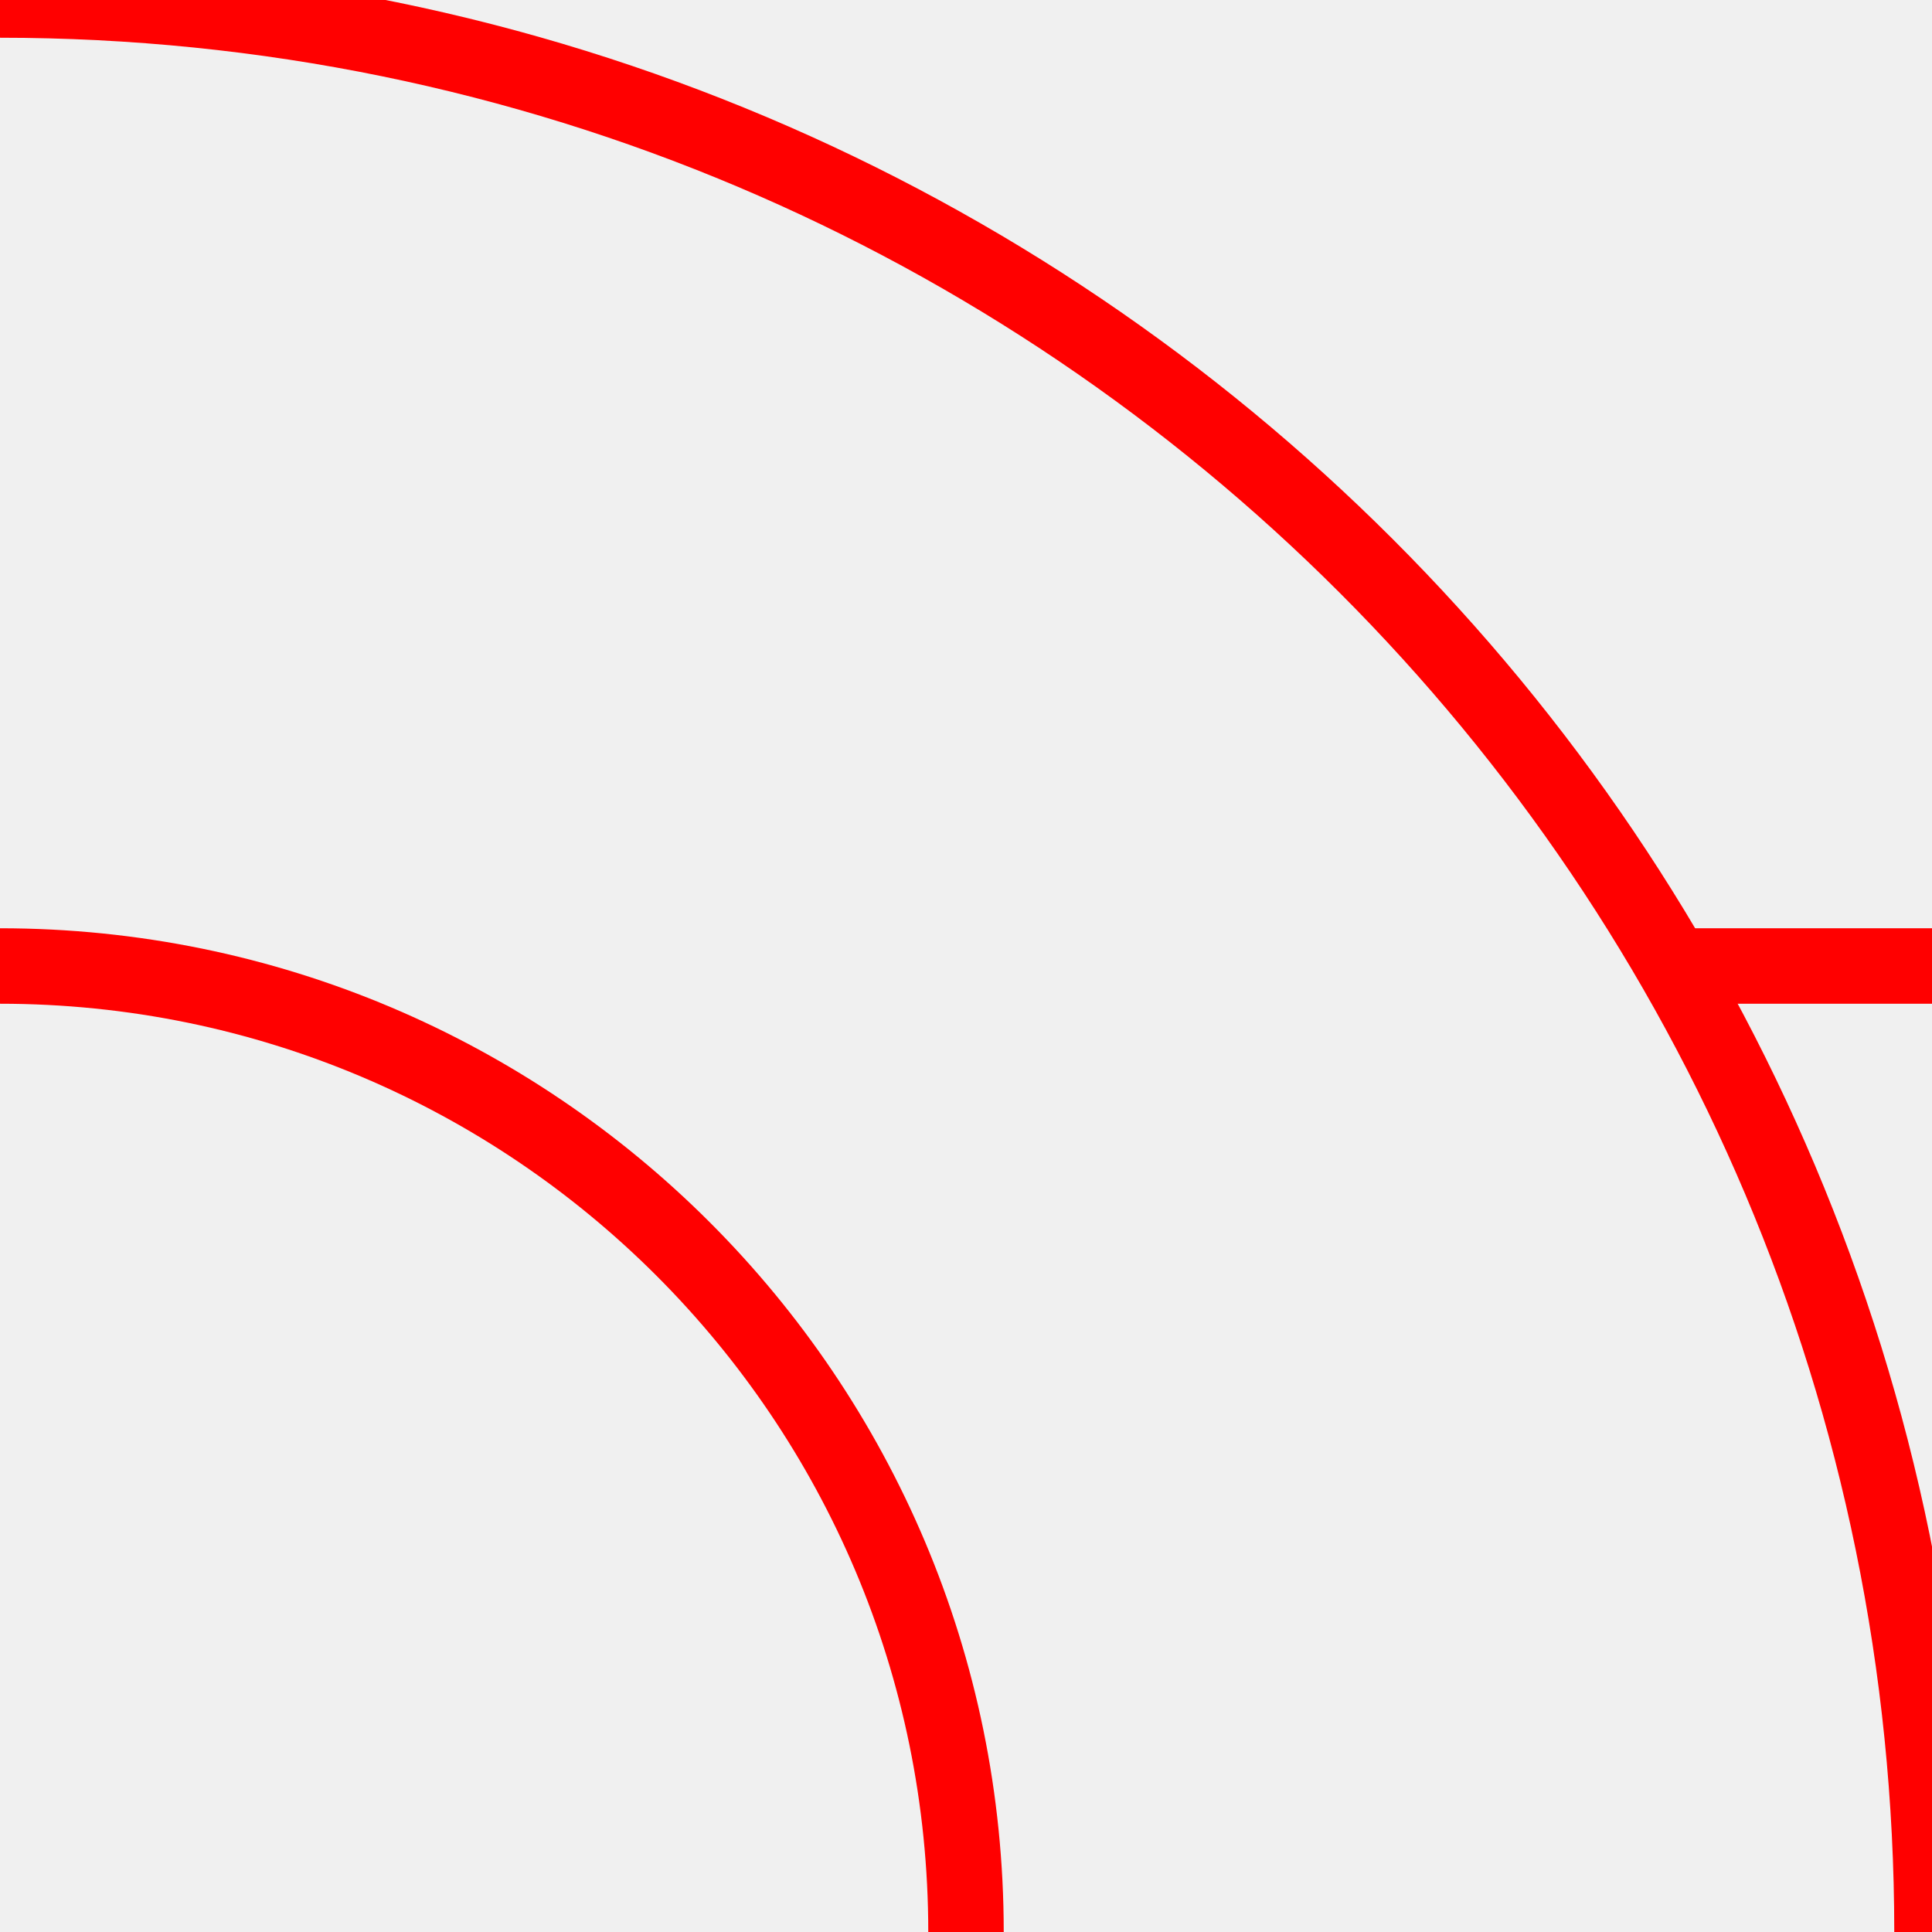
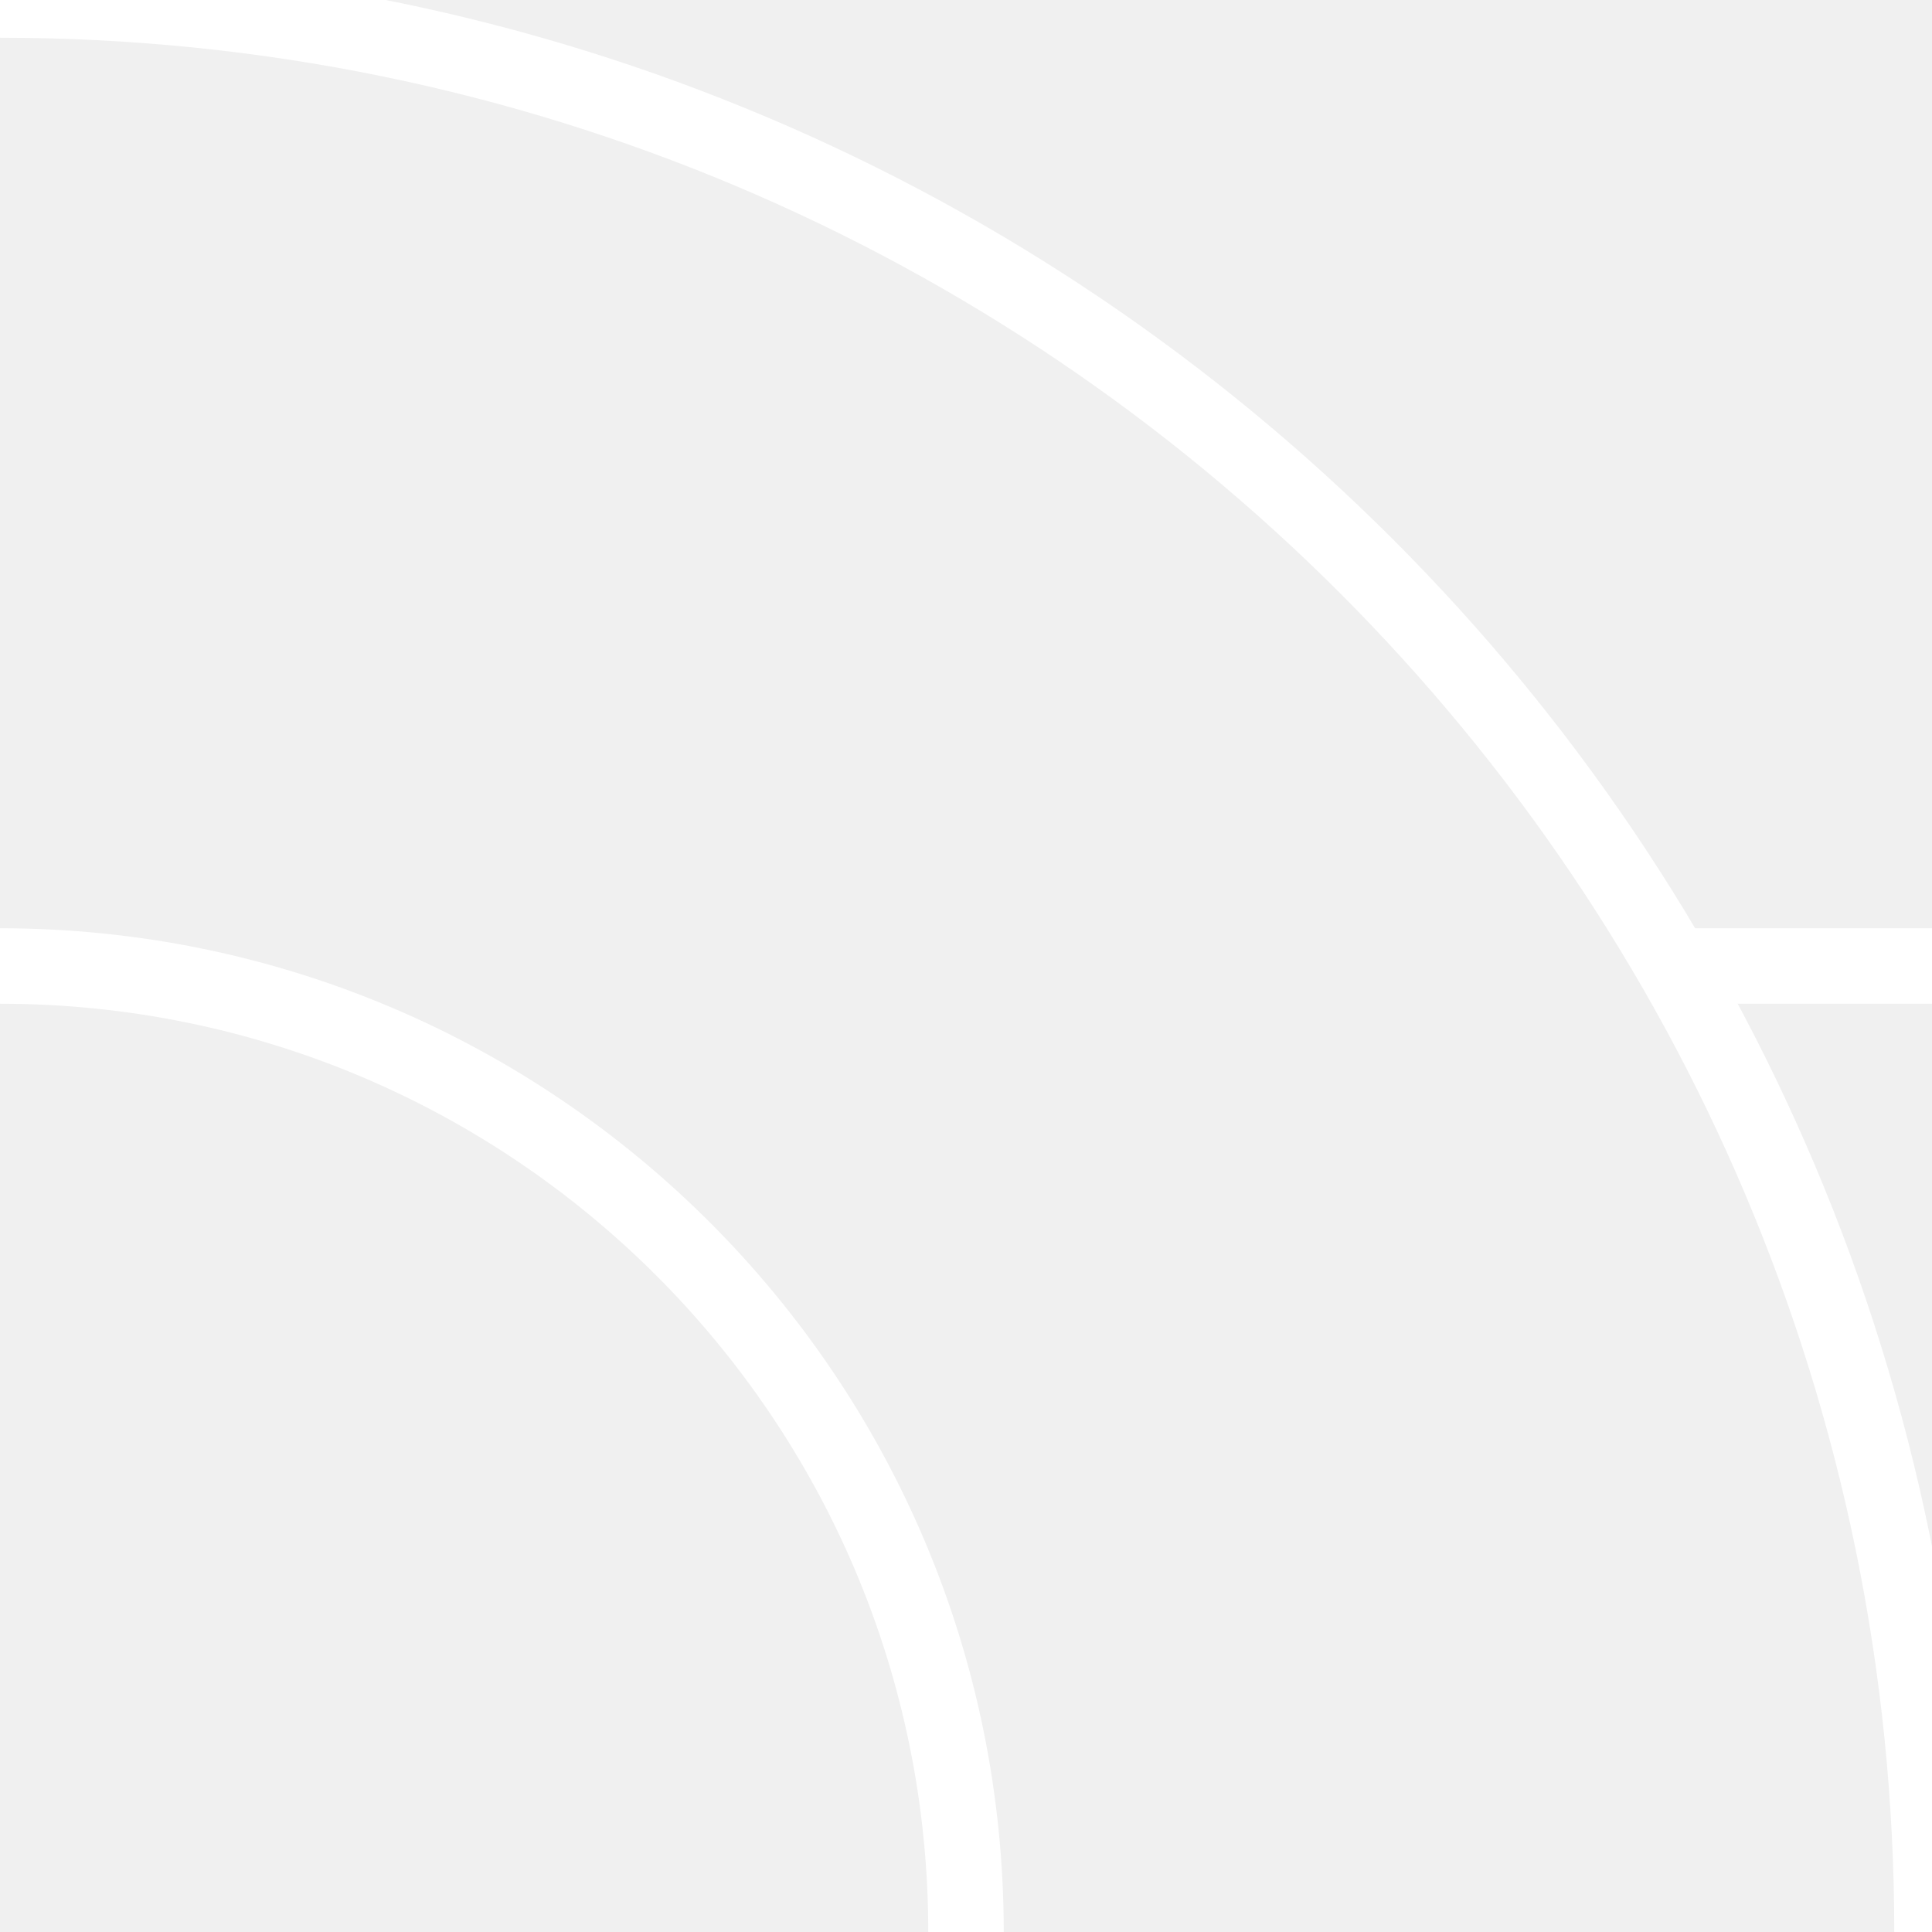
<svg xmlns="http://www.w3.org/2000/svg" width="256" height="256" viewBox="0 0 256 256" fill="none">
  <g clip-path="url(#clip0_2007_507)">
-     <path d="M256 128L224 128" stroke="#FF0000" stroke-width="10" />
-     <path d="M256 256C256 114.615 141.385 6.18013e-06 0 0" stroke="#FF0000" stroke-width="10" />
-     <path d="M128 256C128 185.308 70.692 128 0 128" stroke="#FF0000" stroke-width="10" />
+     <path d="M256 128L224 128" stroke="white" stroke-width="10" />
+     <path d="M256 256C256 114.615 141.385 6.18013e-06 0 0" stroke="white" stroke-width="10" />
+     <path d="M128 256C128 185.308 70.692 128 0 128" stroke="white" stroke-width="10" />
  </g>
  <defs>
    <clipPath id="clip0_2007_507">
      <rect width="256" height="256" fill="white" />
    </clipPath>
  </defs>
</svg>
